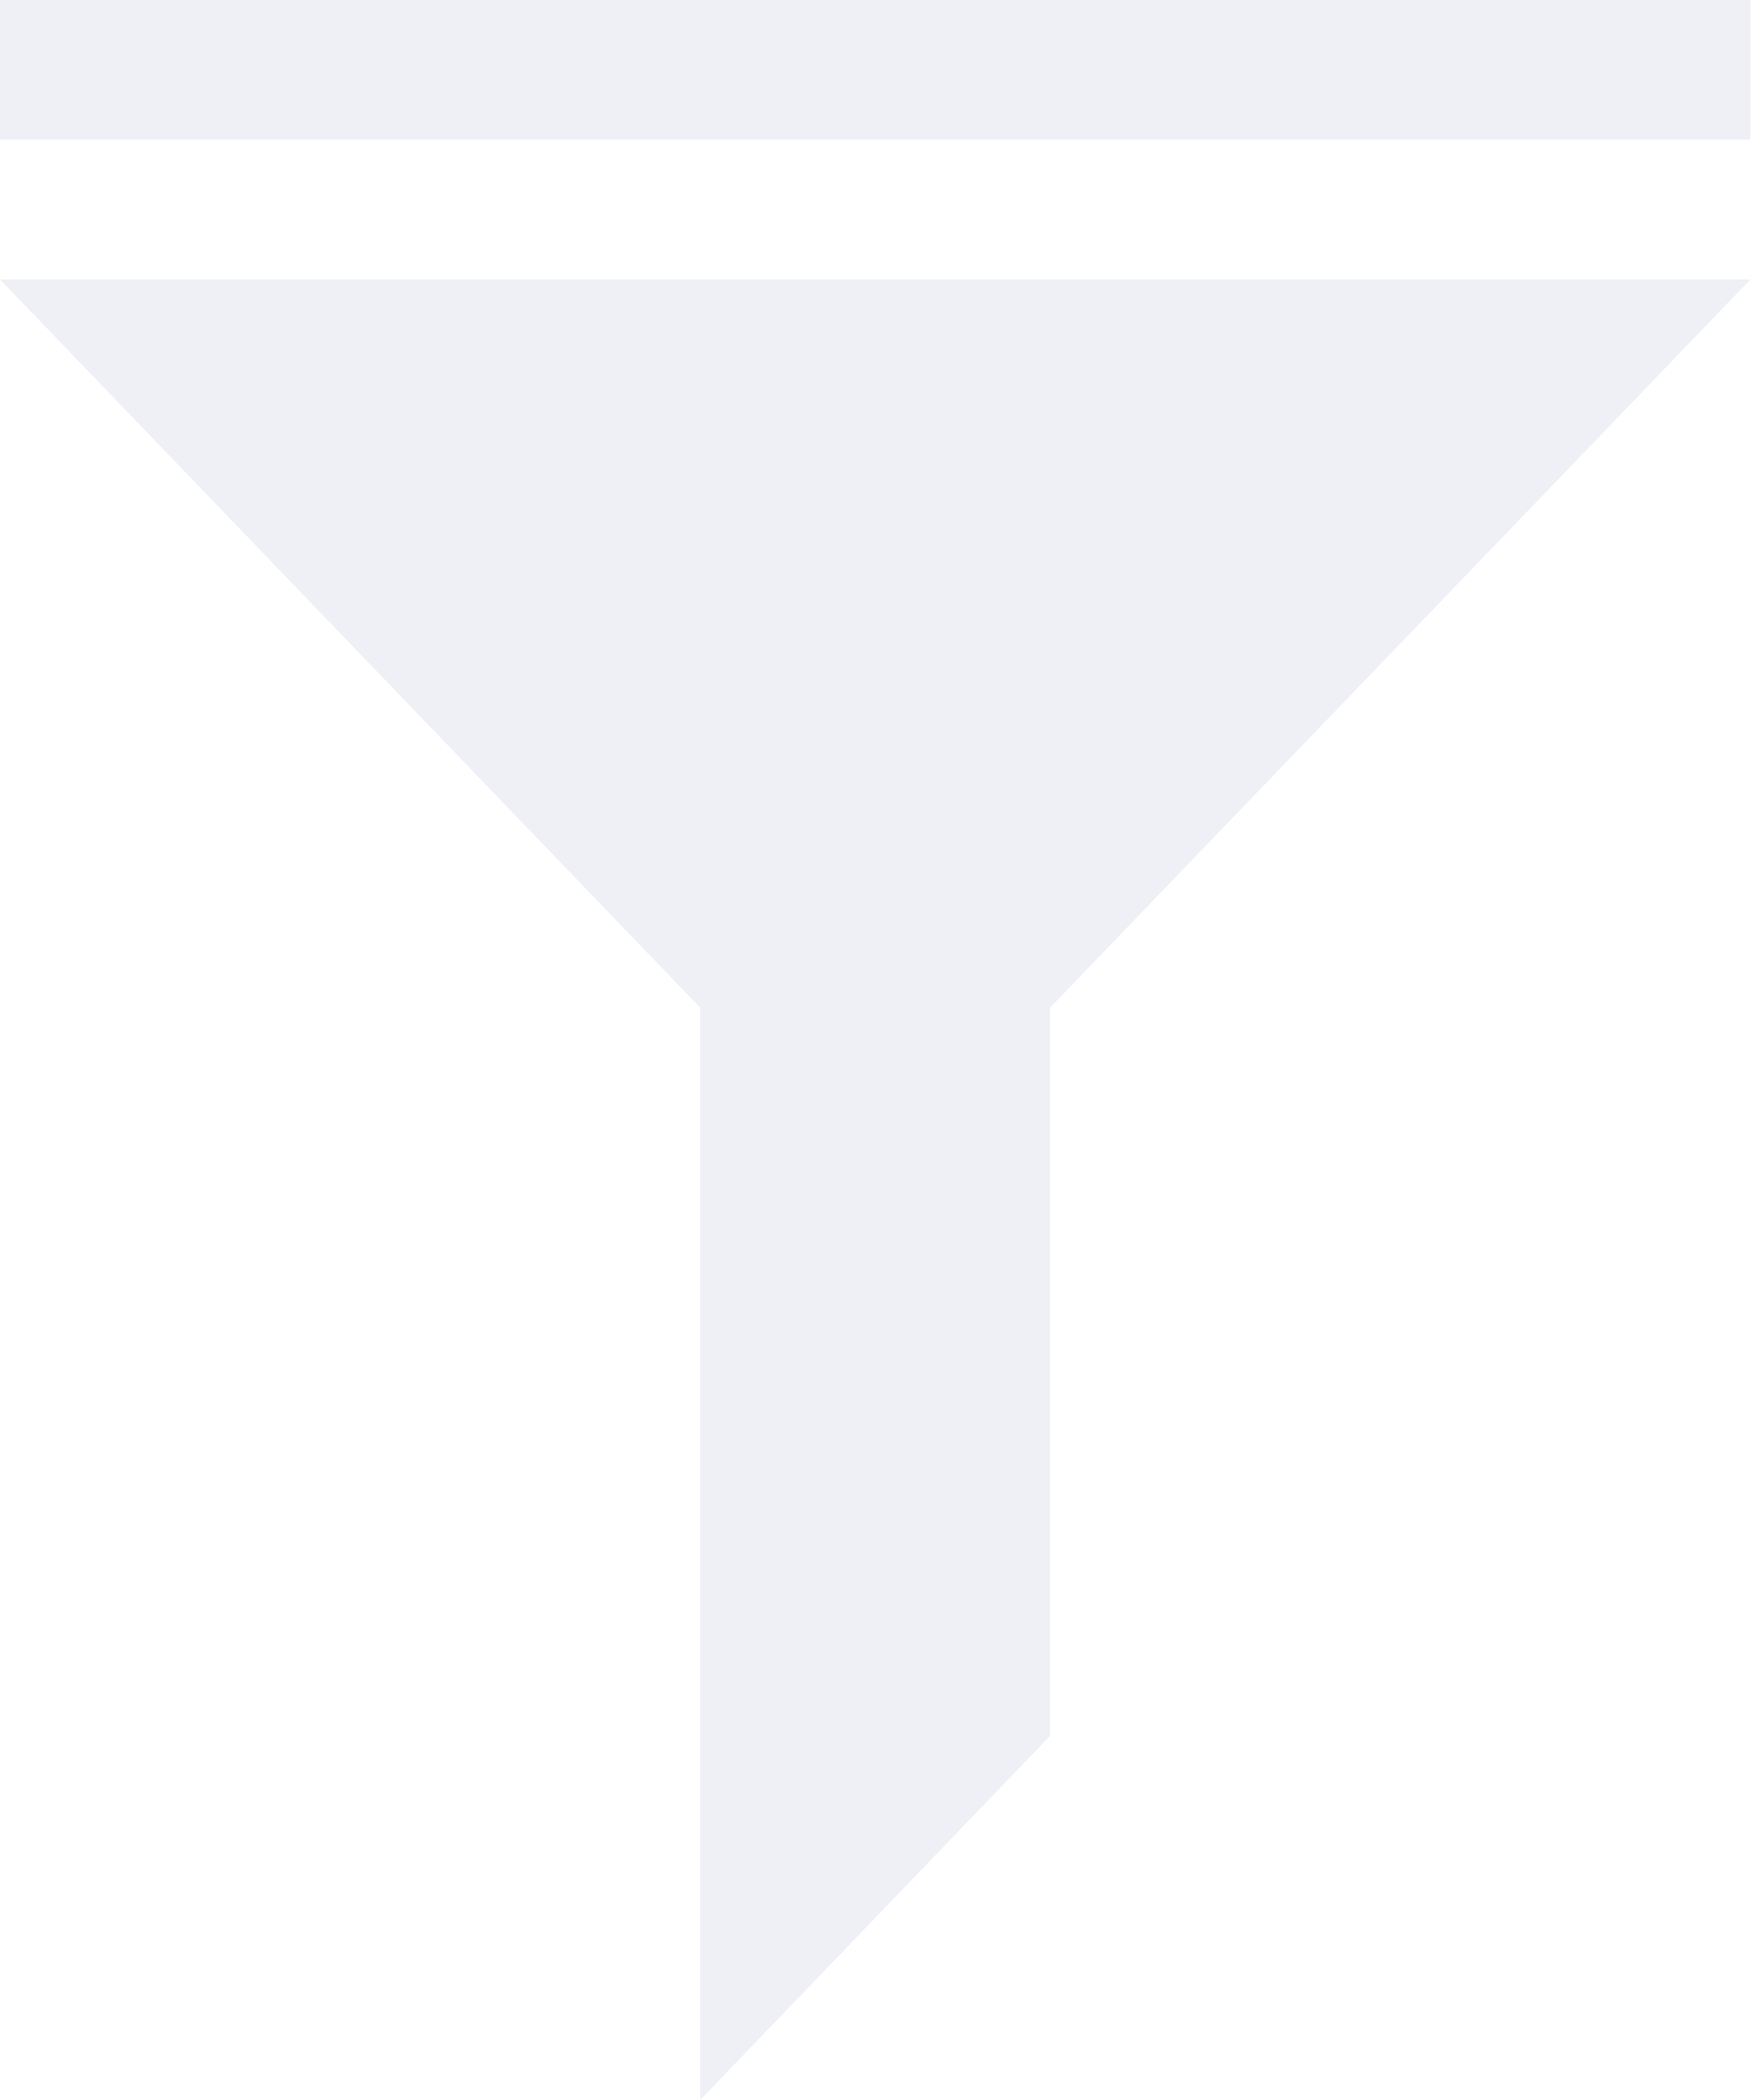
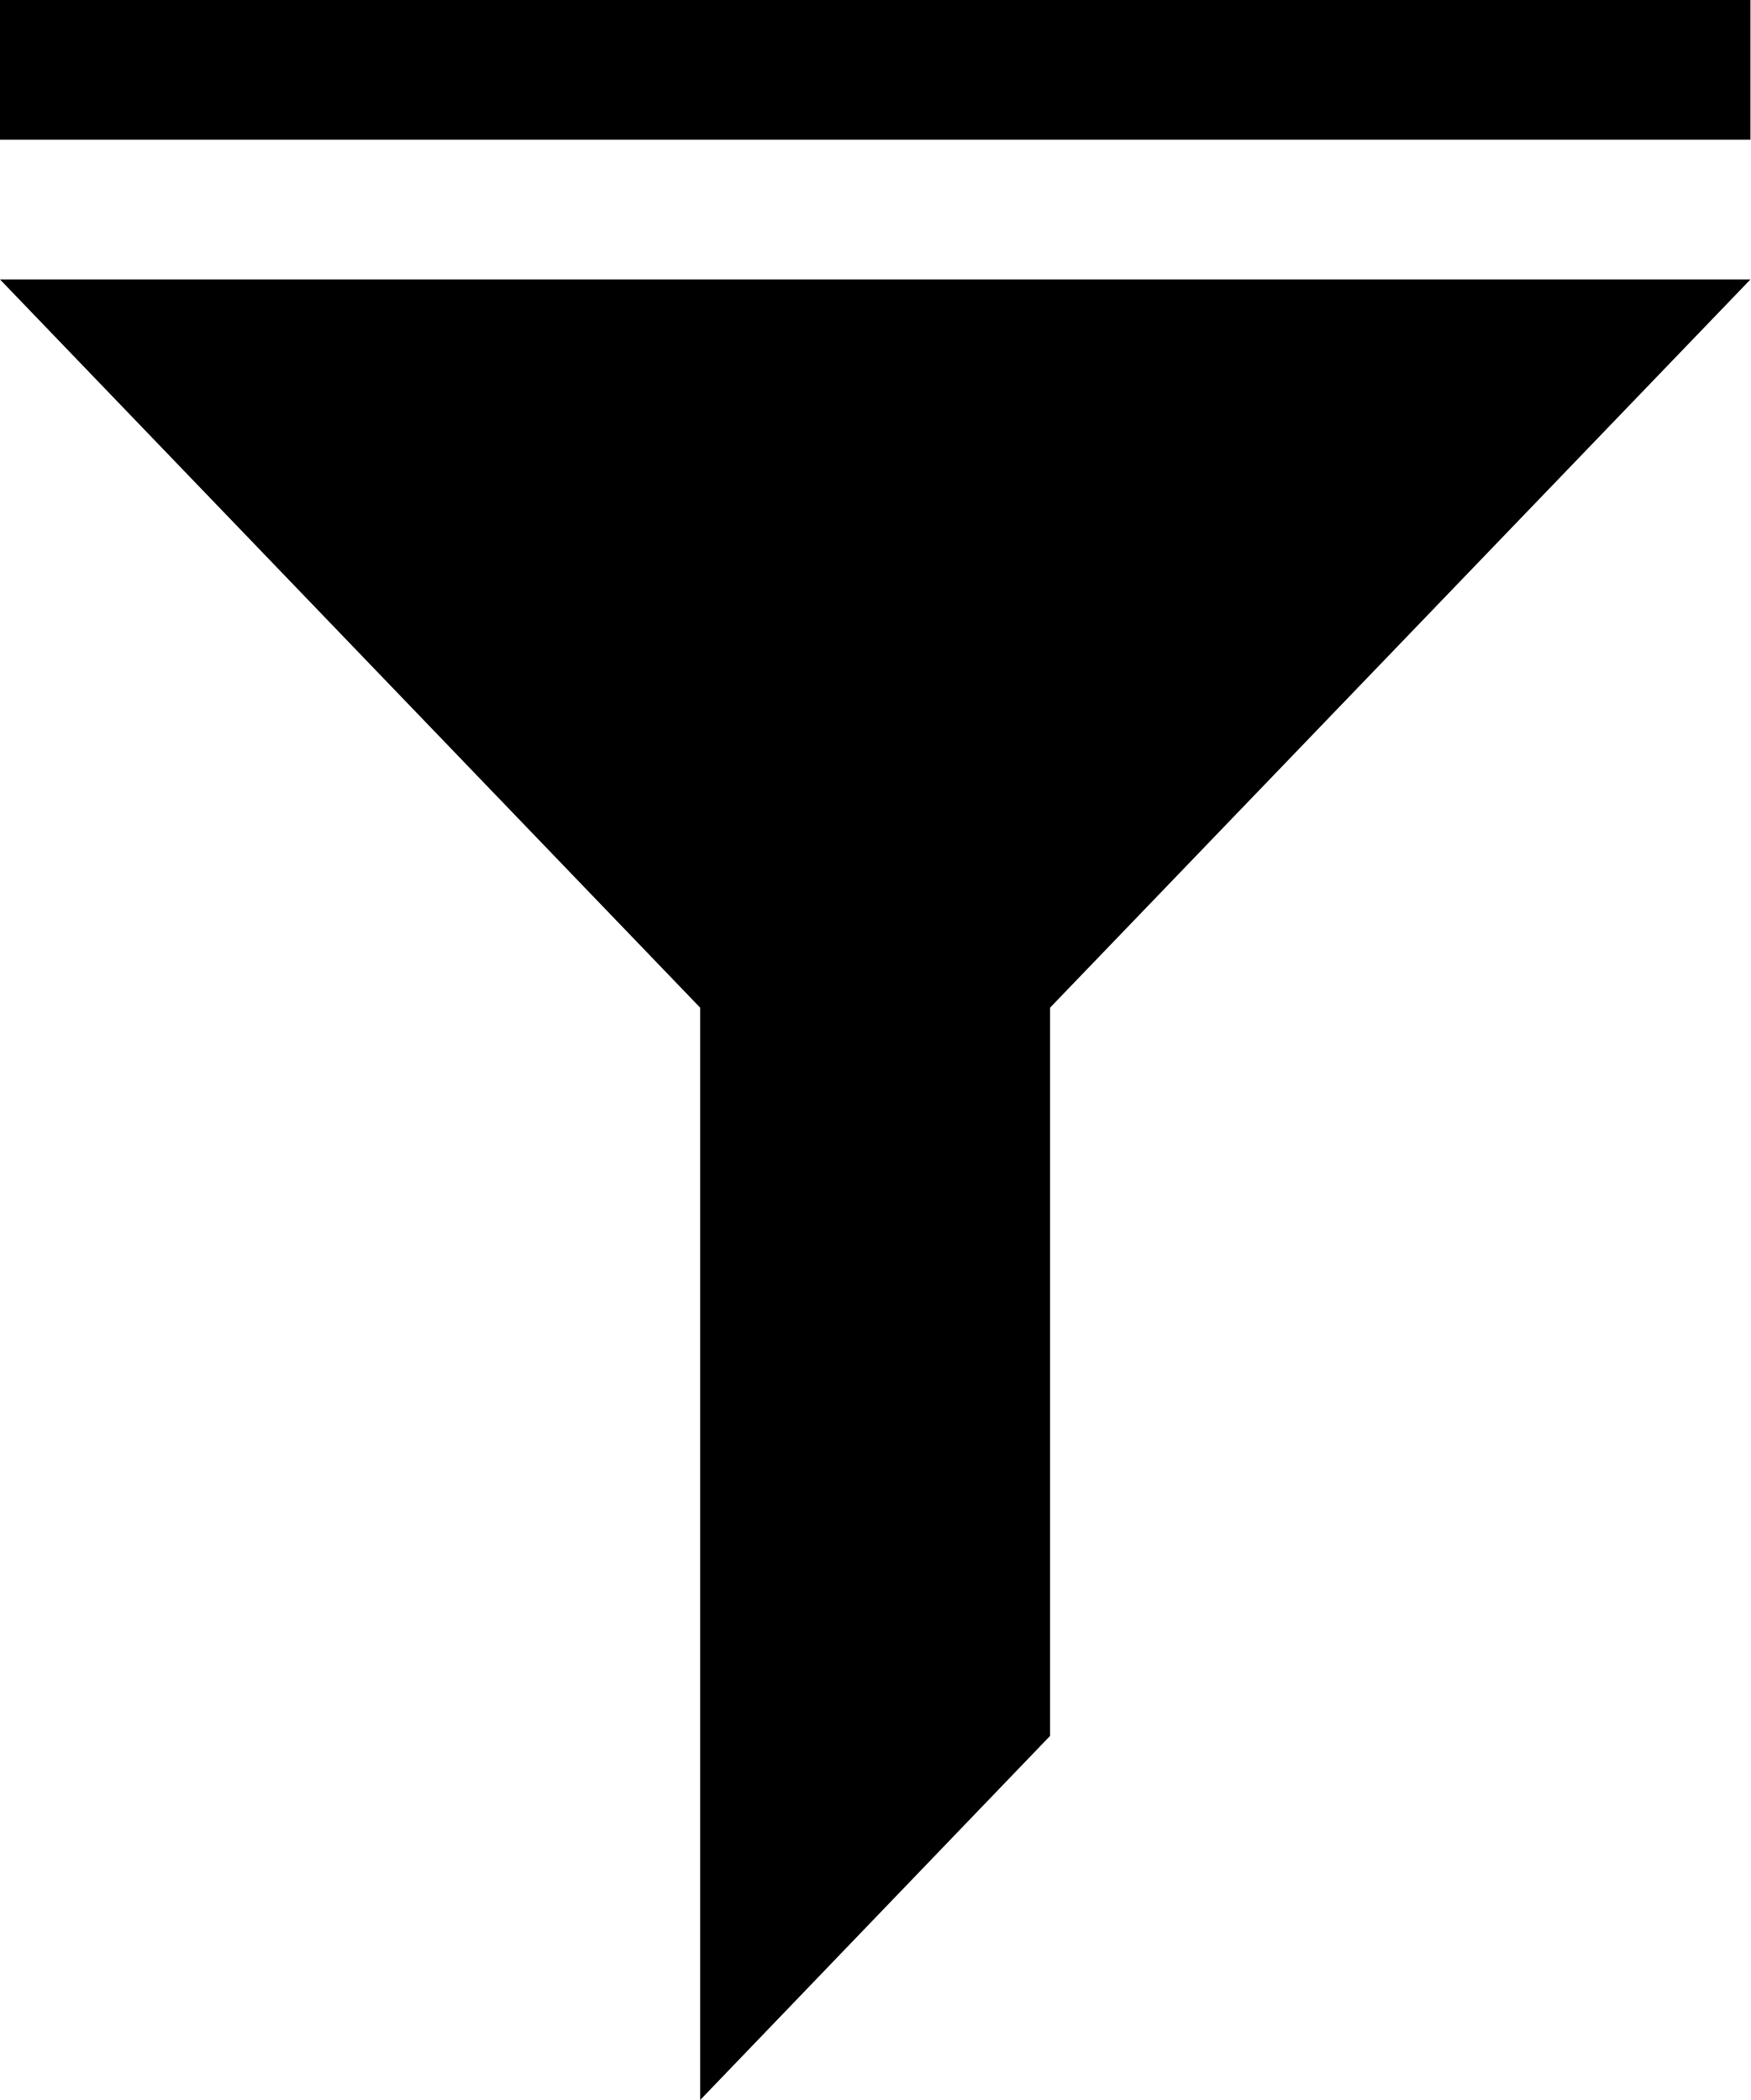
- <svg xmlns="http://www.w3.org/2000/svg" id="noun-filter-1180160" width="16.67" height="20.004" viewBox="0 0 16.67 20.004">
-   <path id="Path_108354" data-name="Path 108354" d="M225,150h16.67v1.331H225Z" transform="translate(-225 -150)" fill="#eff0f6" />
-   <path id="Path_108355" data-name="Path 108355" d="M231.668,317.342,235,313.874v-6.937L241.67,300H225l6.668,6.937Z" transform="translate(-225 -297.338)" fill="#eff0f6" />
+ <svg xmlns="http://www.w3.org/2000/svg" id="noun-filter-1180160" data-name="stats-btn-icon" width="16.67" height="20.004" viewBox="0 0 16.67 20.004">
+   <path id="Path_108354" data-name="Path 108354" d="M225,150h16.67v1.331H225Z" transform="translate(-225 -150)" />
+   <path id="Path_108355" data-name="Path 108355" d="M231.668,317.342,235,313.874v-6.937L241.67,300H225l6.668,6.937Z" transform="translate(-225 -297.338)" />
</svg>
